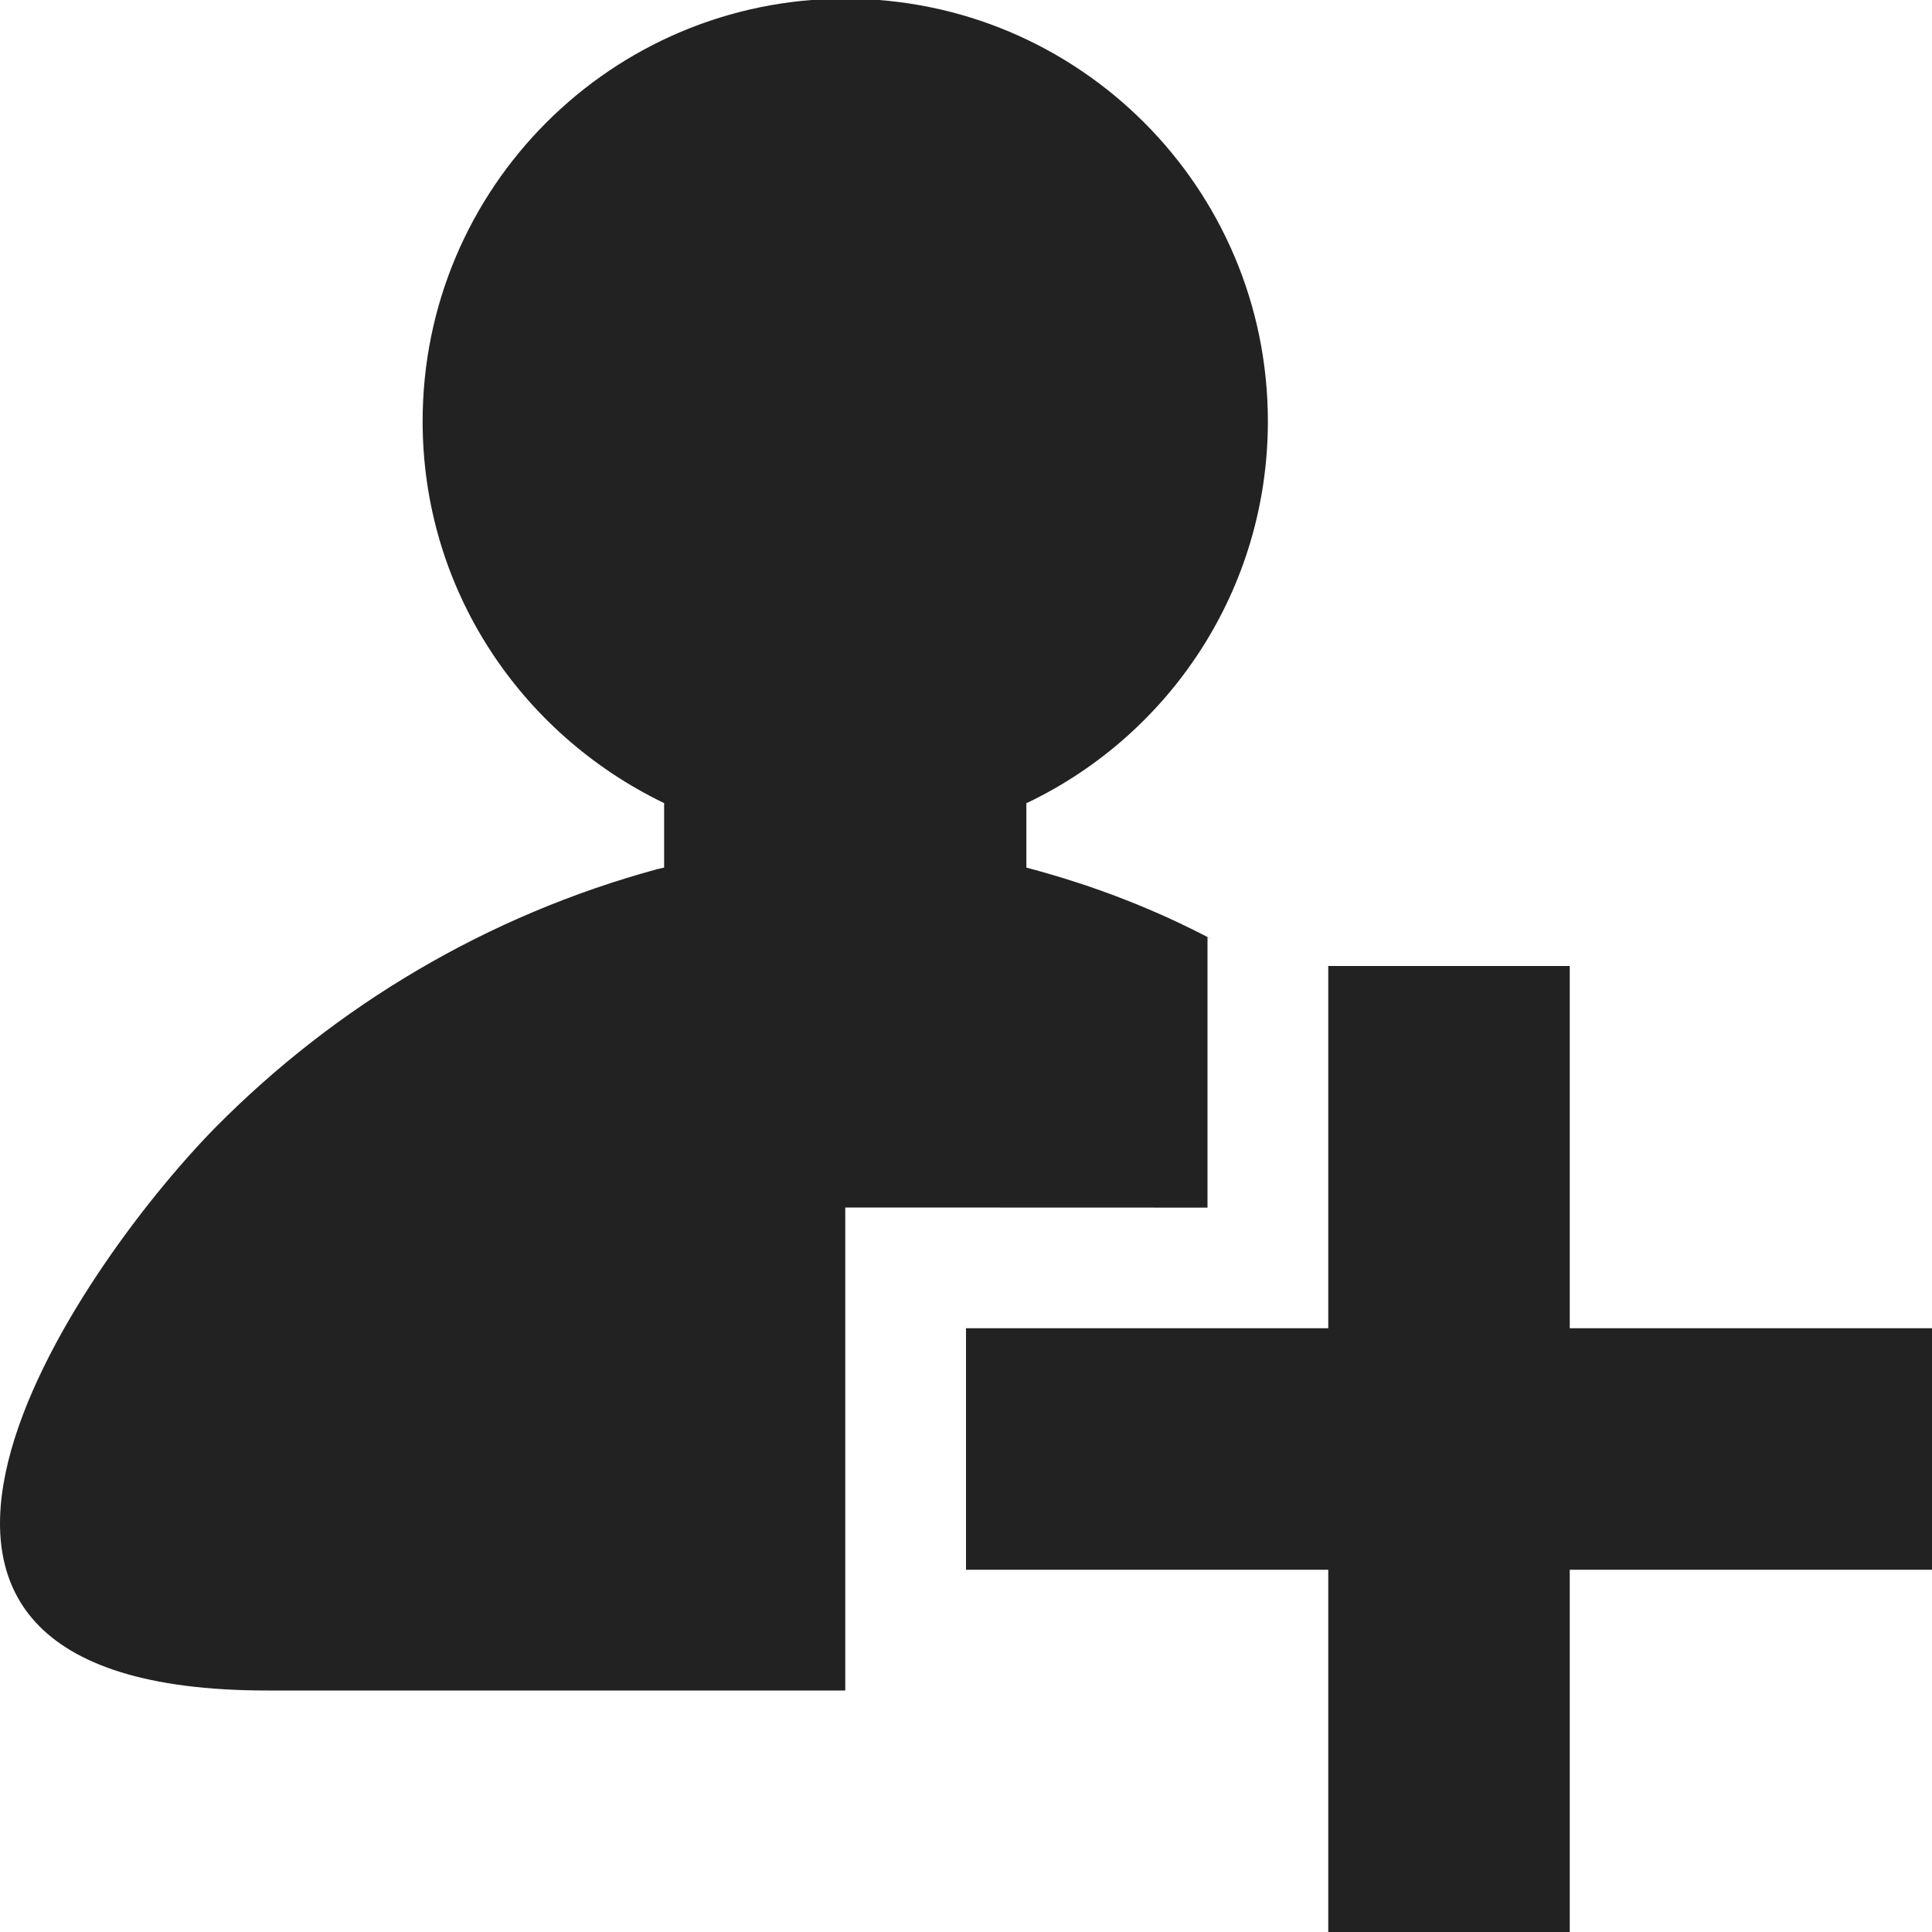
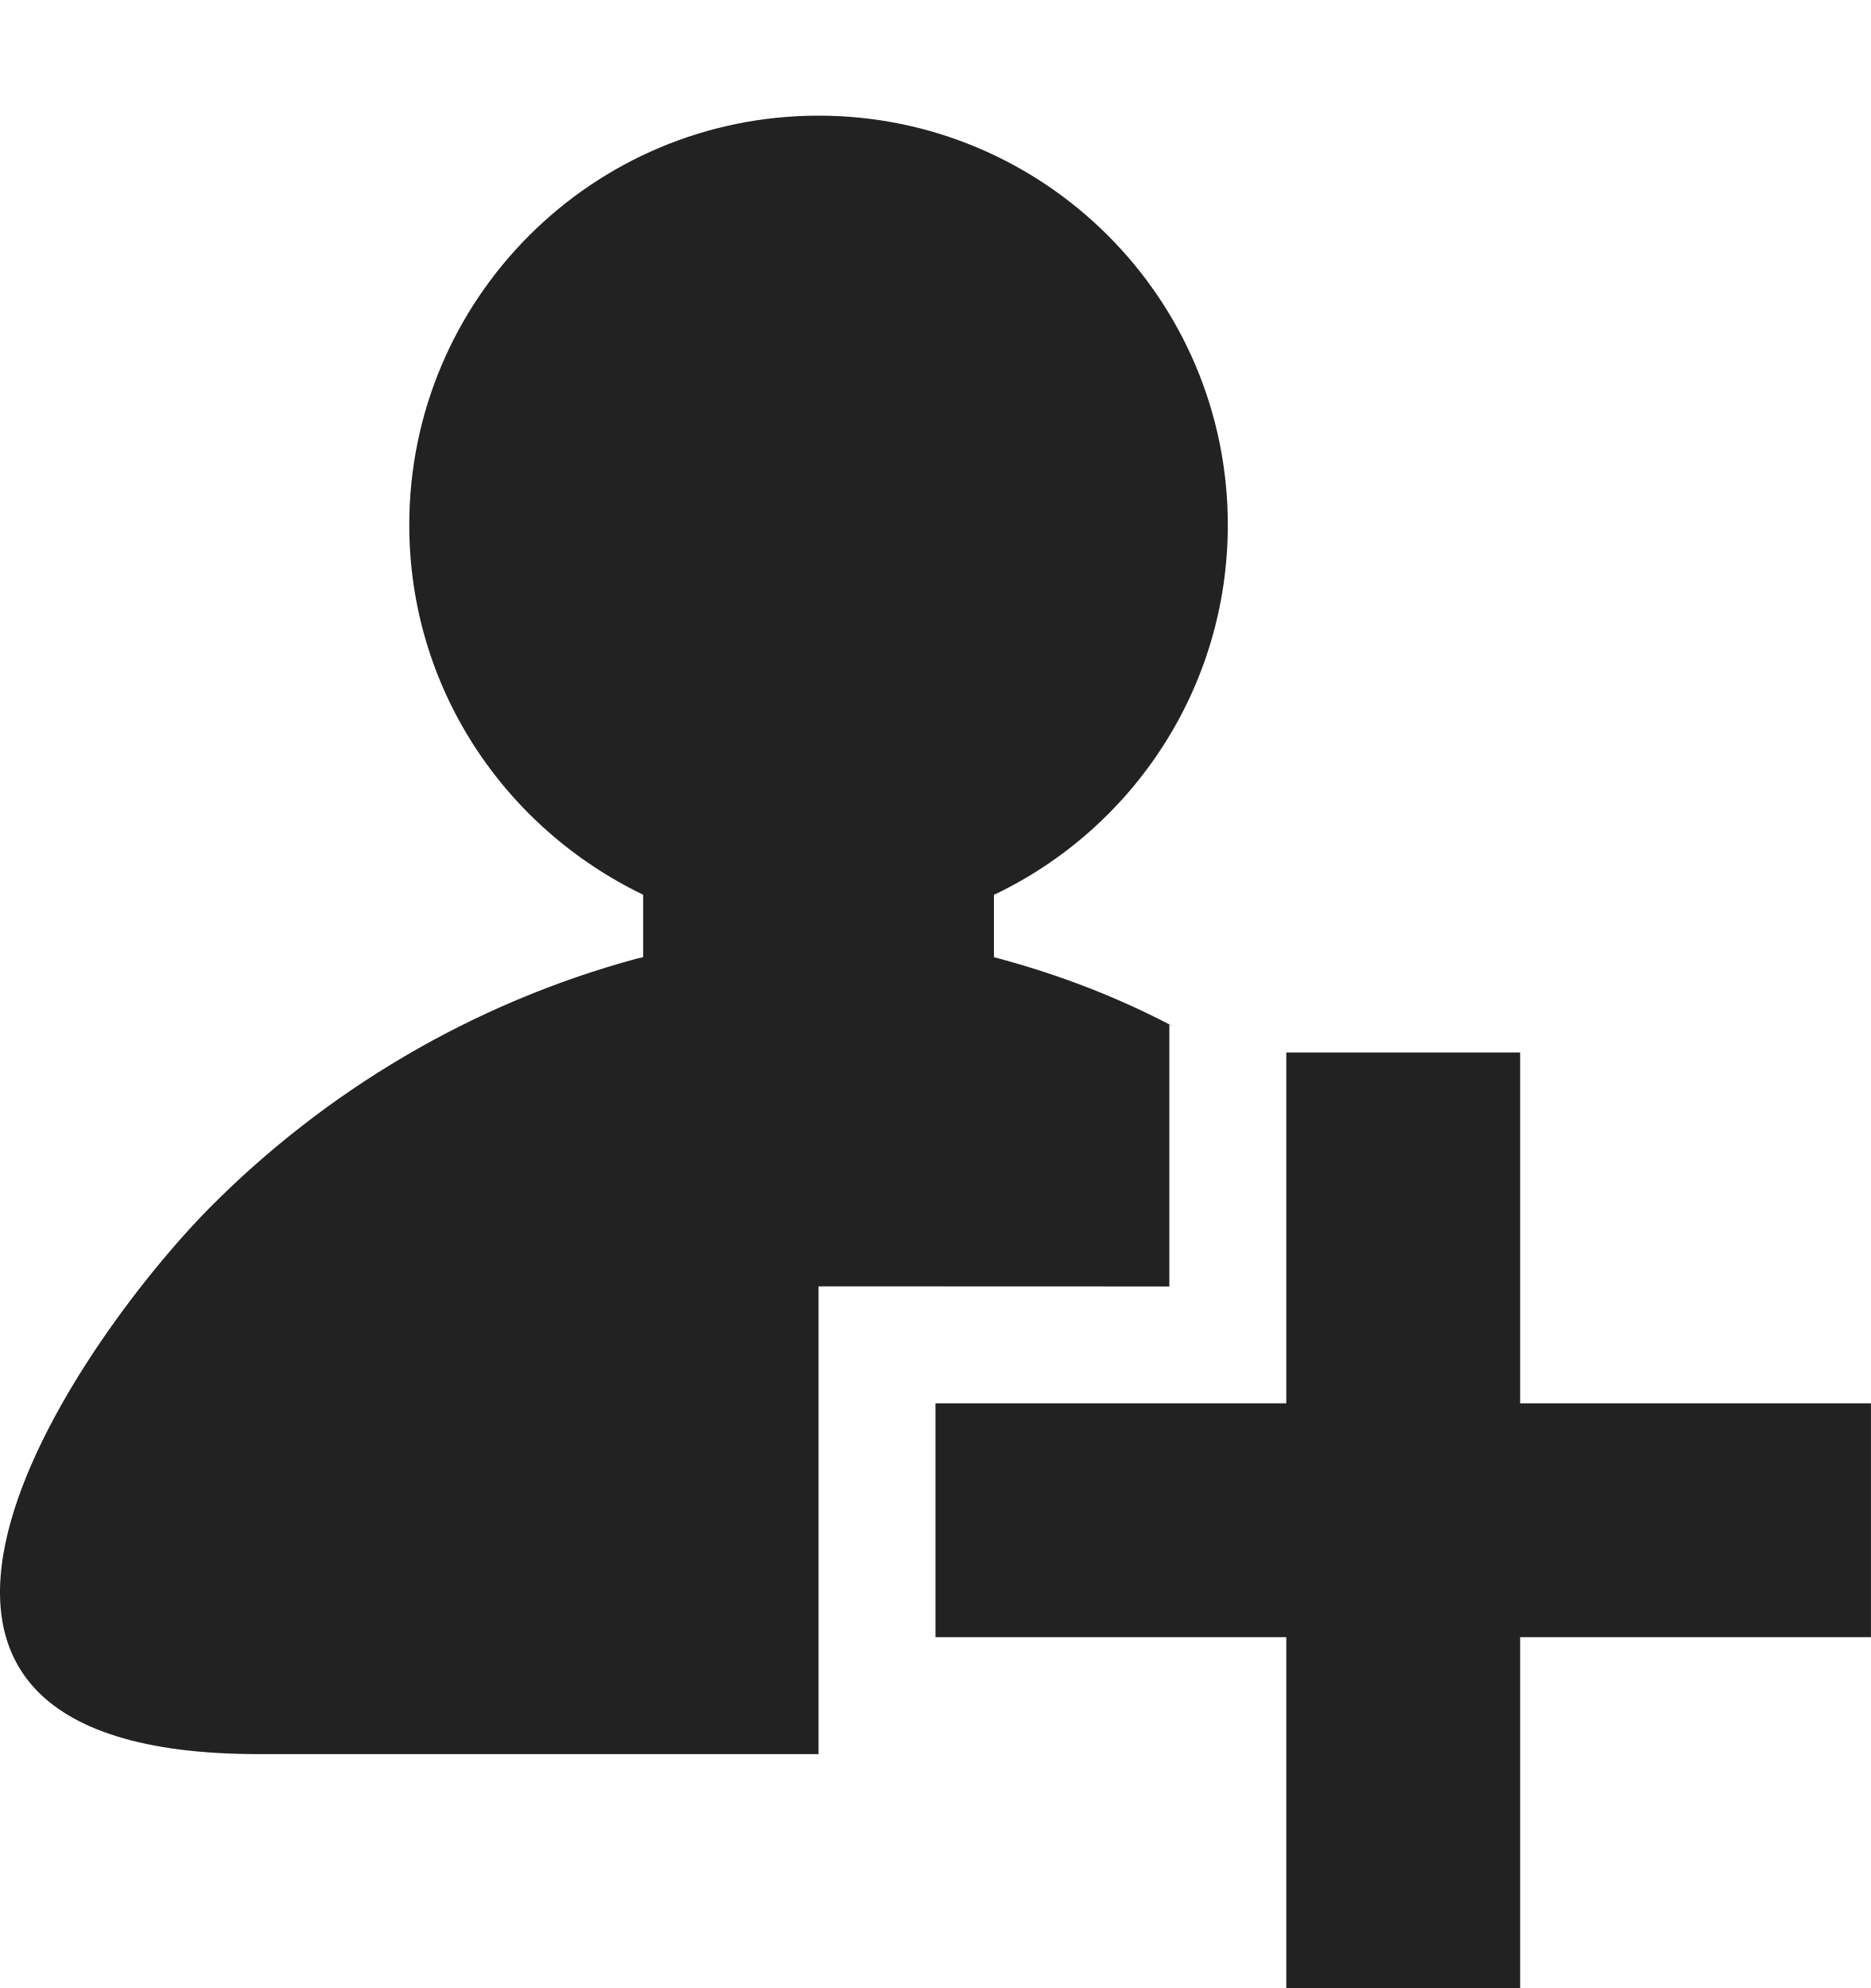
- <svg xmlns="http://www.w3.org/2000/svg" version="1.1" width="16" height="16" viewBox="0 0 16 16">
-   <path fill="rgb(34,34,34)" d="M7 10v4h-4.788c-4.005 0-1.572-3.5-0.425-4.666 0.996-1.006 2.25-1.754 3.656-2.136l0.057-0.013v-0.534c-1.192-0.575-2-1.774-2-3.162 0-1.933 1.567-3.5 3.5-3.5s3.5 1.567 3.5 3.5c0 1.388-0.808 2.587-1.979 3.153l-0.021 0.009v0.534c0.573 0.152 1.071 0.349 1.54 0.596l-0.040-0.019v2.239zM13 11v-3h-2v3h-3v2h3v3h2v-3h3v-2z" />
+ <svg xmlns="http://www.w3.org/2000/svg" width="16" height="17" viewBox="0 0 16 17" fill="rgb(34, 34, 34)">
+   <path d="M7 11V15H2.212C-1.793 15 0.64 11.5 1.787 10.334C2.783 9.328 4.037 8.58 5.443 8.198L5.5 8.185V7.651C4.308 7.076 3.5 5.877 3.5 4.489C3.5 2.556 5.067 0.989 7 0.989C8.933 0.989 10.5 2.556 10.5 4.489C10.5 5.877 9.692 7.076 8.521 7.642L8.5 7.651V8.185C9.073 8.337 9.571 8.534 10.04 8.781L10 8.762V11.001L7 11ZM13 12V9H11V12H8V14H11V17H13V14H16V12H13Z" fill="rgb(34, 34, 34)" fill-opacity="1.00" />
</svg>
